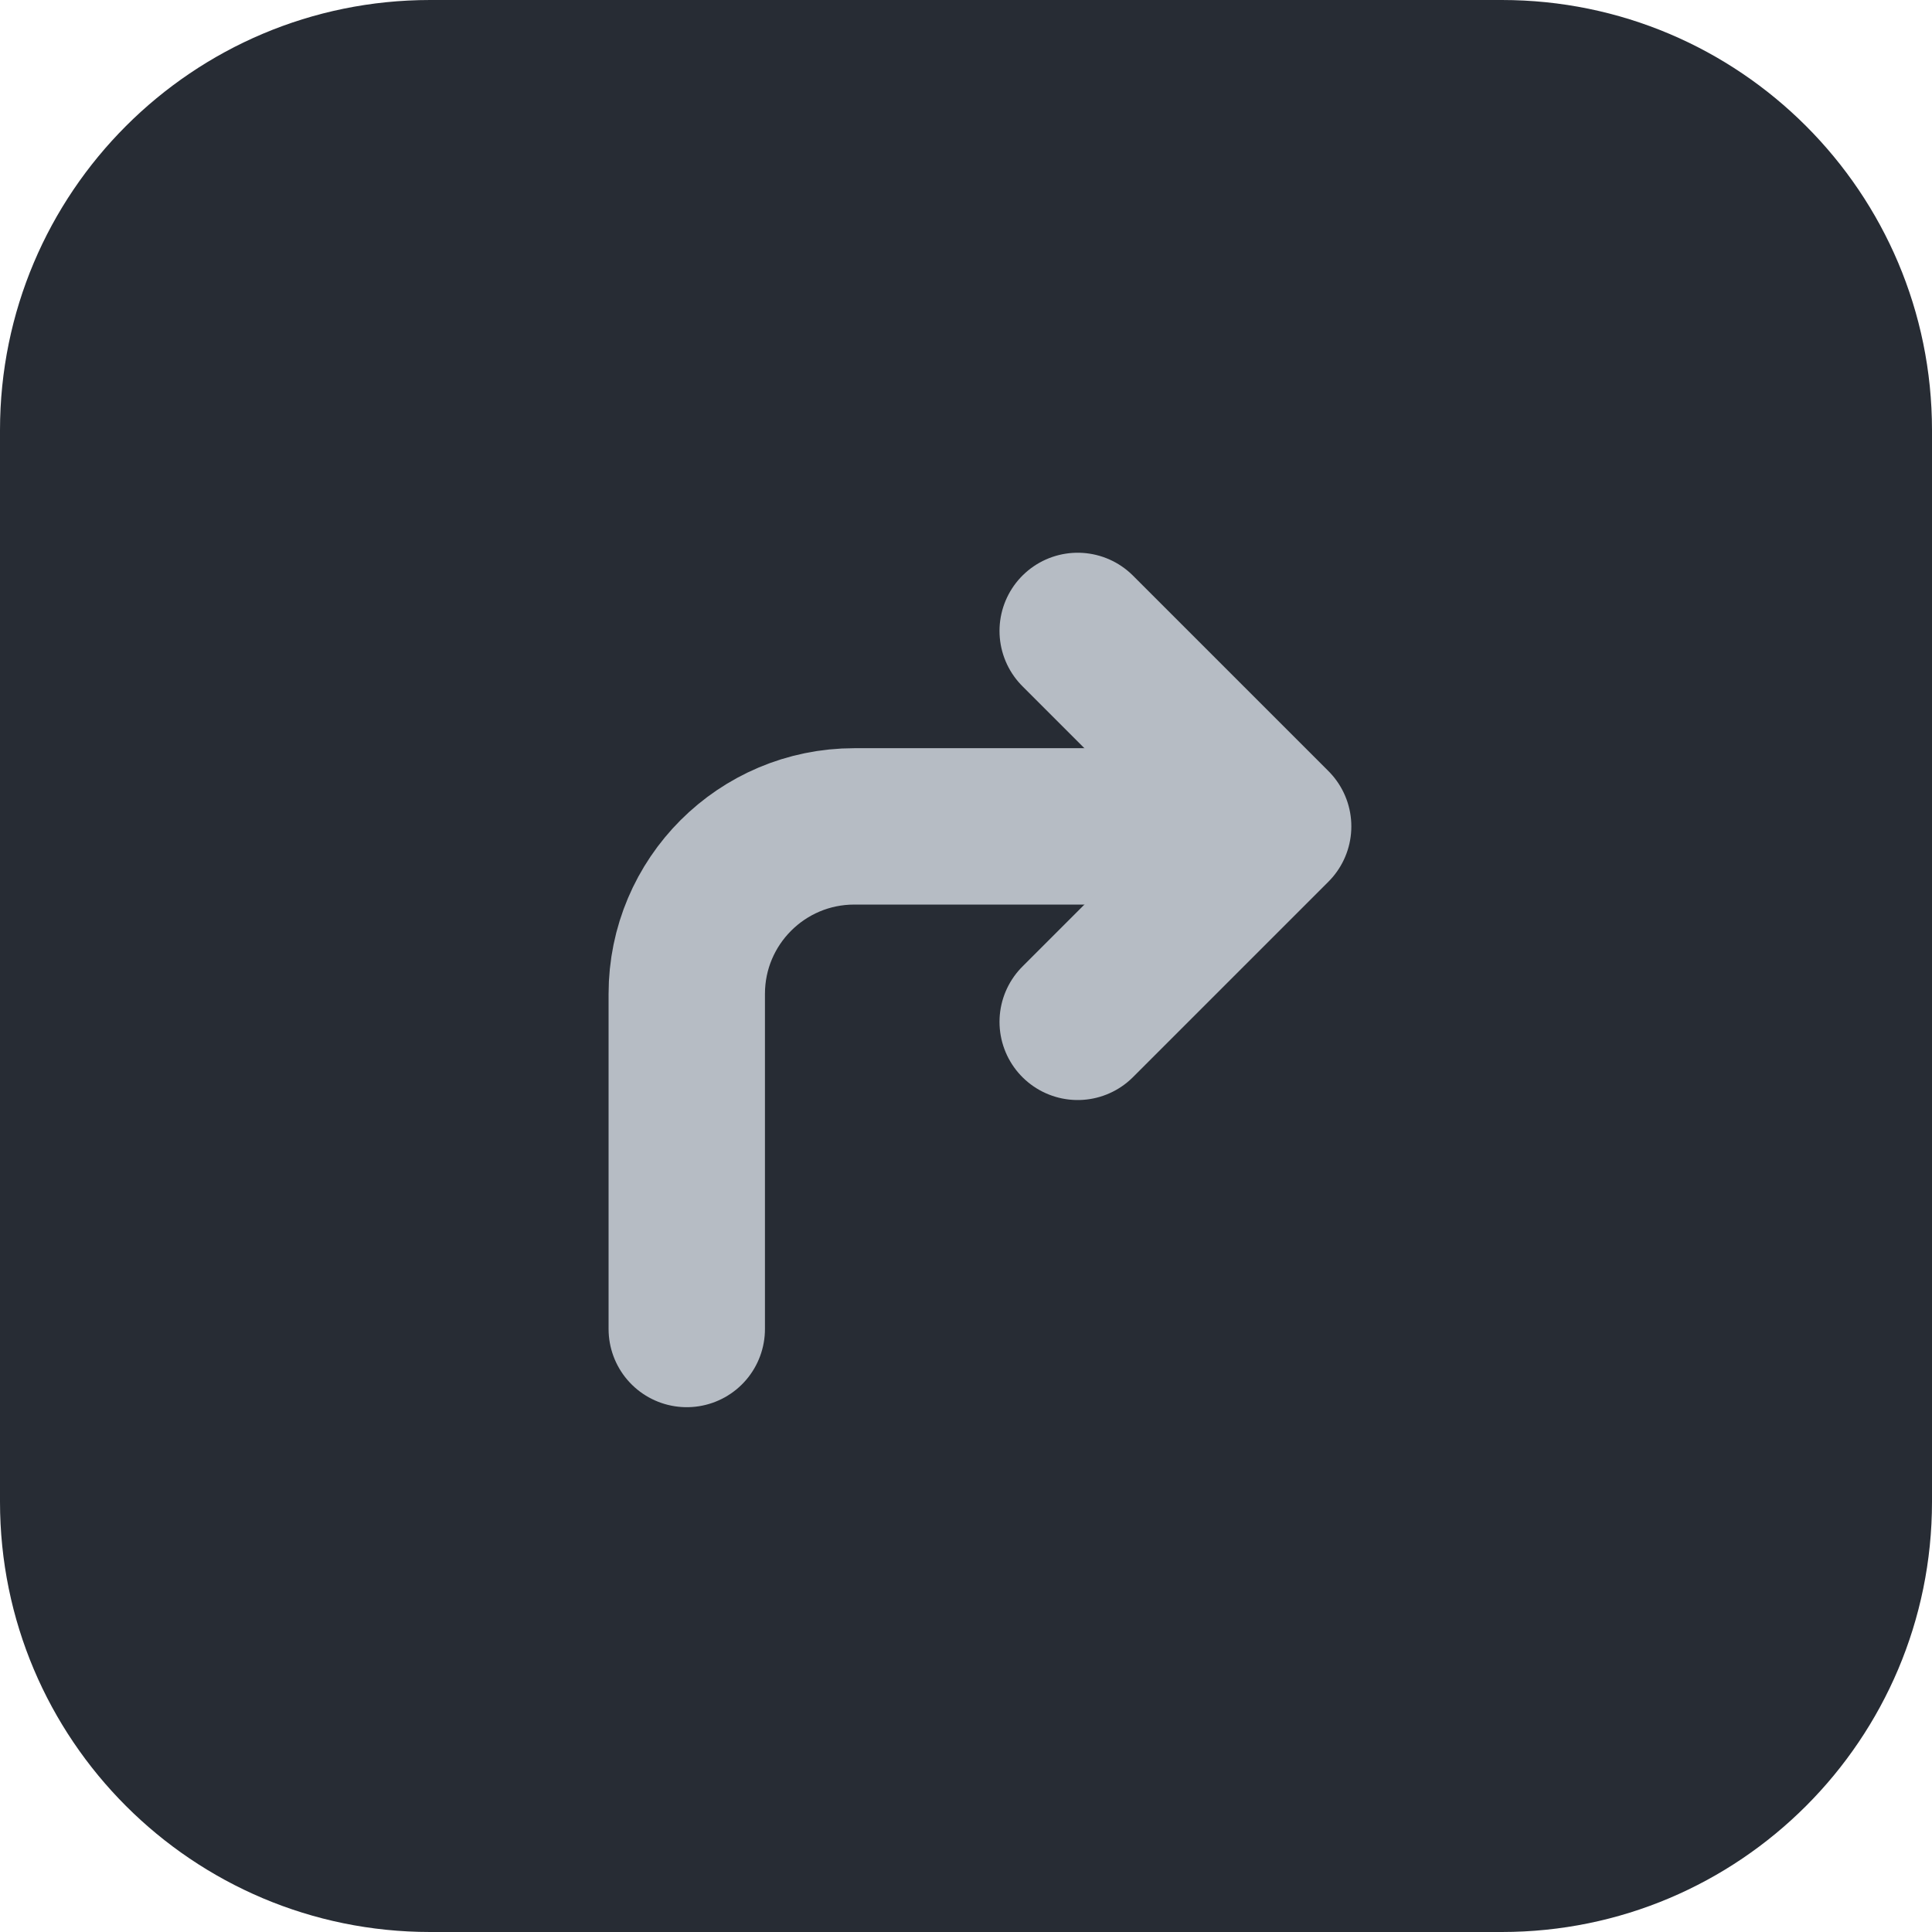
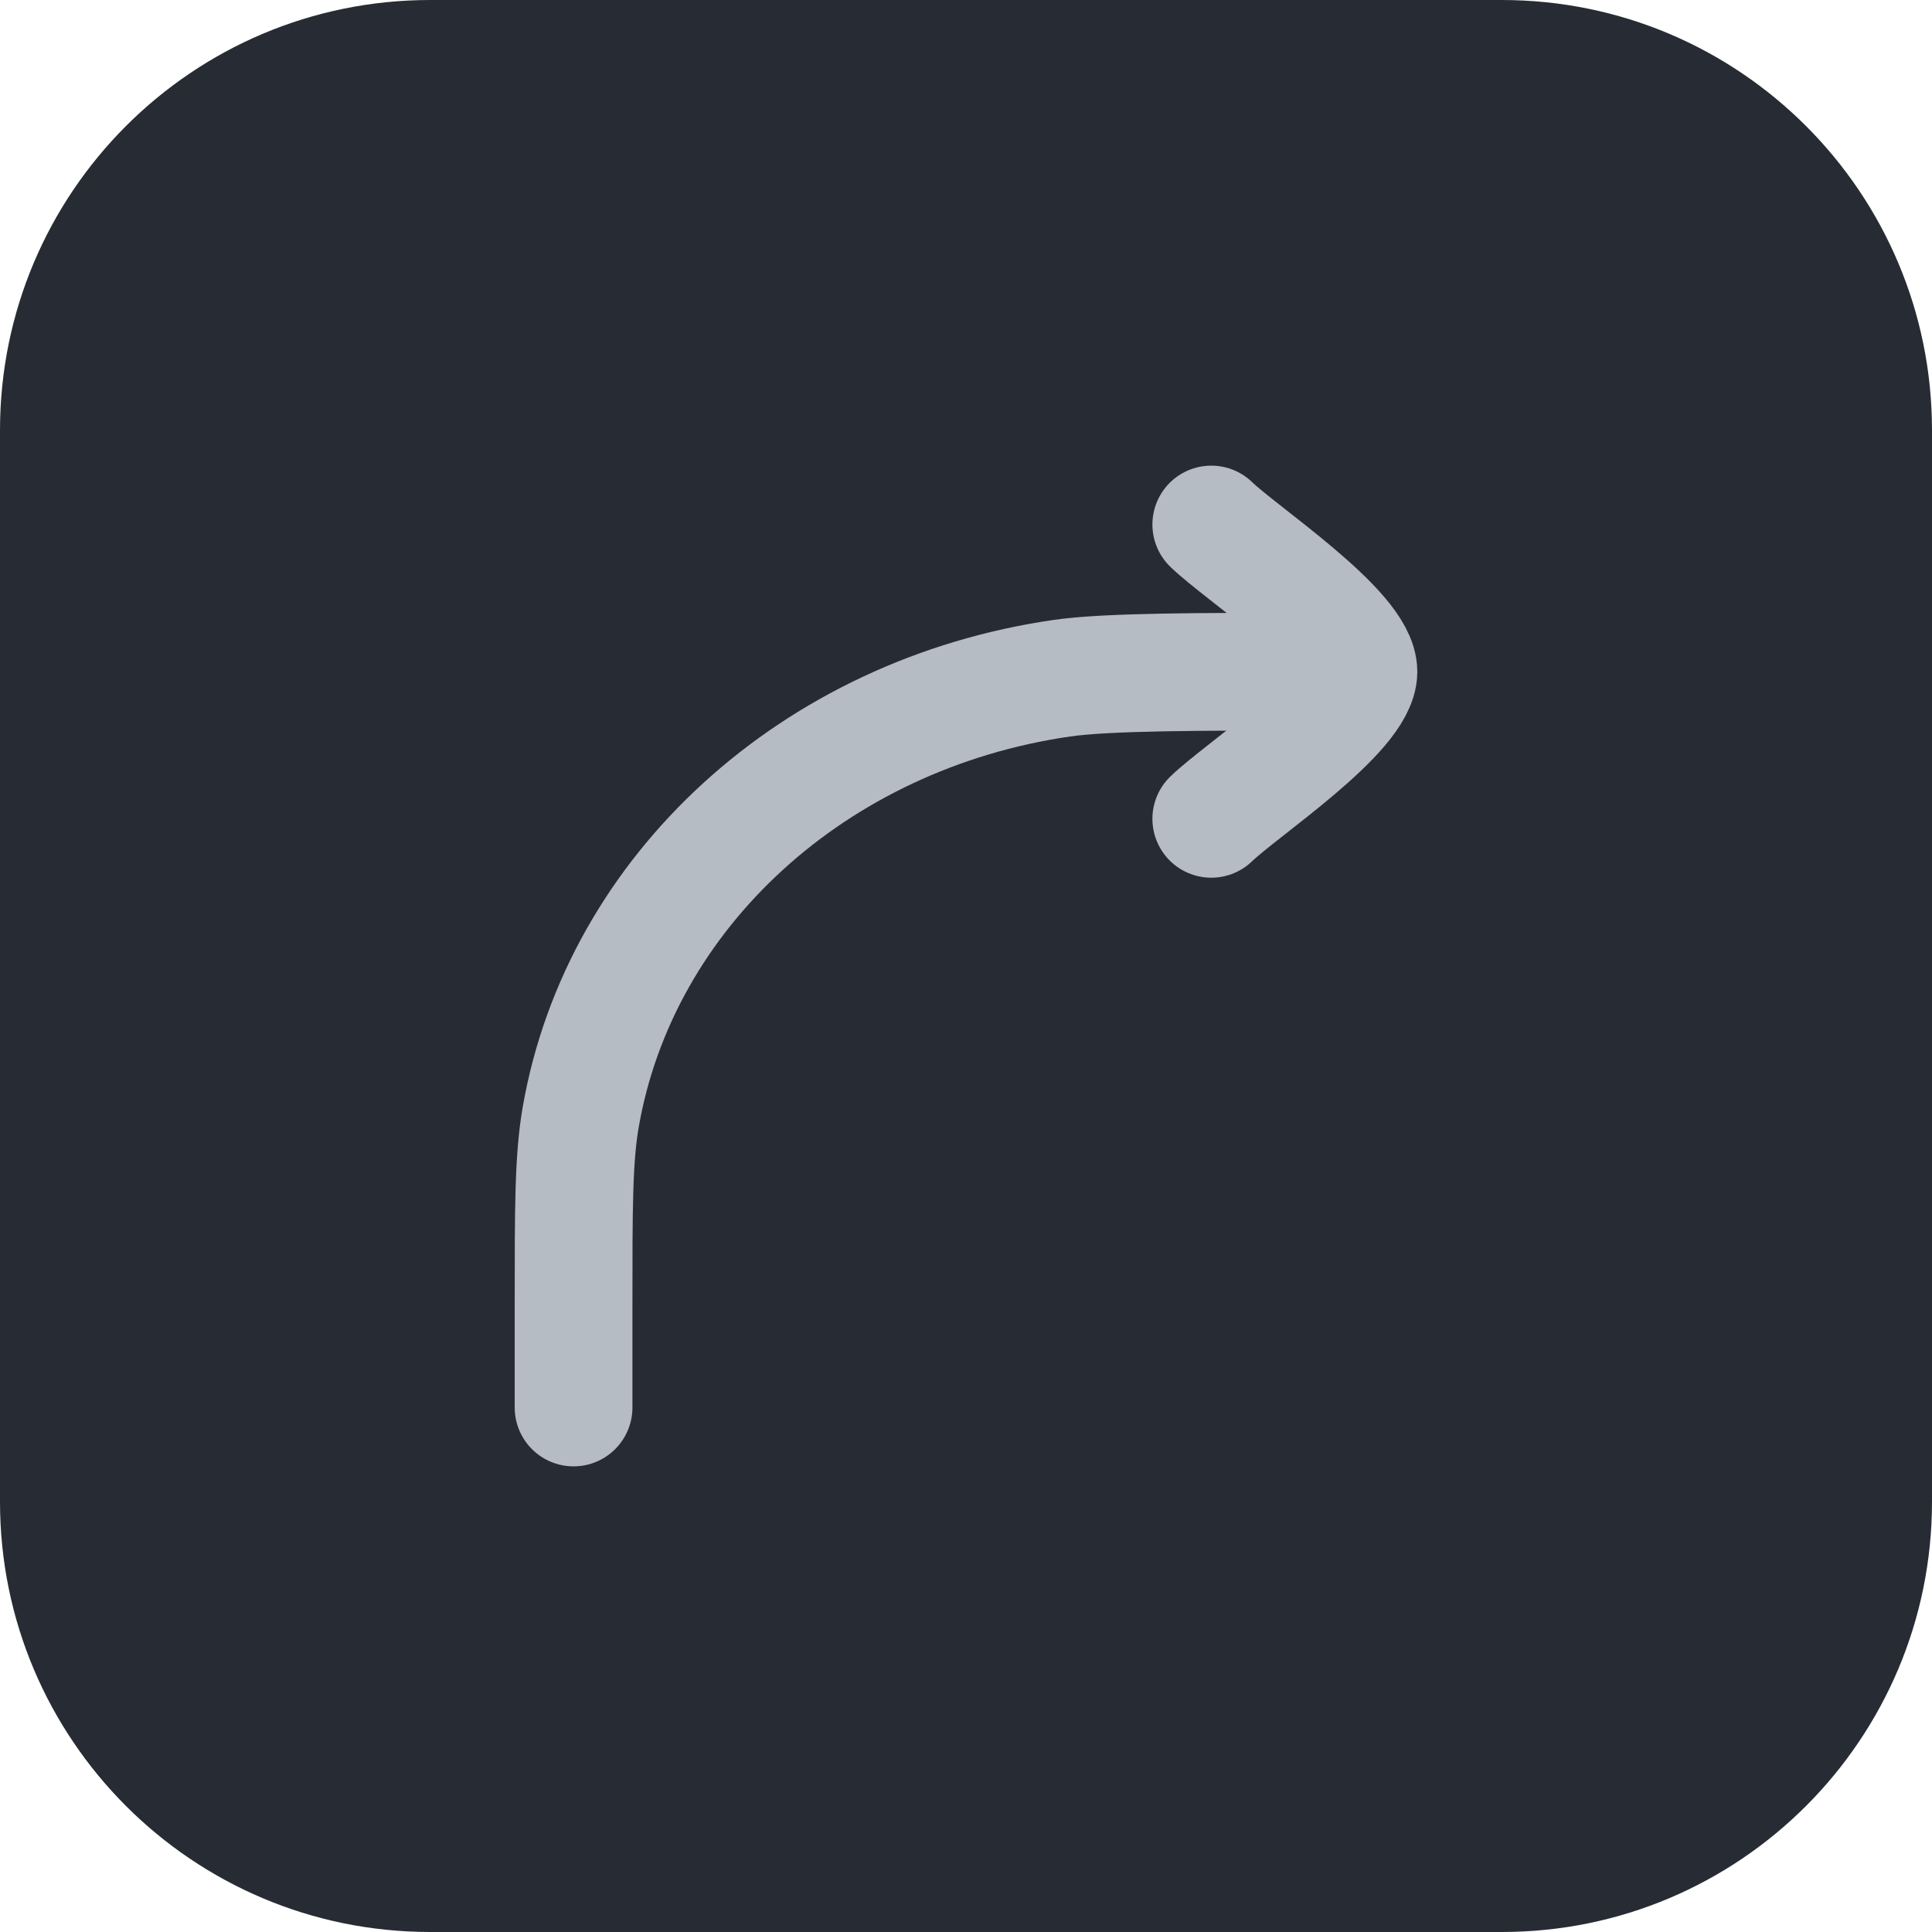
<svg xmlns="http://www.w3.org/2000/svg" viewBox="0 0 512 512">
  <rect width="512" height="512" rx="114" fill="#272C34" />
-   <g transform="translate(256 256) scale(7.4) translate(-20 -21)" fill="none" stroke="#B6BCC4" stroke-width="5.6" stroke-linecap="round" stroke-linejoin="round">
-     <path d="M10 34V22a6 6 0 0 1 6-6h14" />
-     <path d="M24 9l7 7-7 7" />
+   <g transform="translate(256 256) scale(13) translate(-12 -12)">
+     <g fill="none" stroke="#B6BCC4" stroke-linecap="round" stroke-linejoin="round" stroke-width="2.4">
+       <path d="M4 21v-2.077c0-2 0-3.001.145-3.838c.8-4.609 4.762-8.223 9.812-8.952C14.875 6 16.807 6 19 6" />
+       <path d="M17 3c.607.59 3 2.16 3 3s-2.393 2.41-3 3" />
+     </g>
  </g>
</svg>
